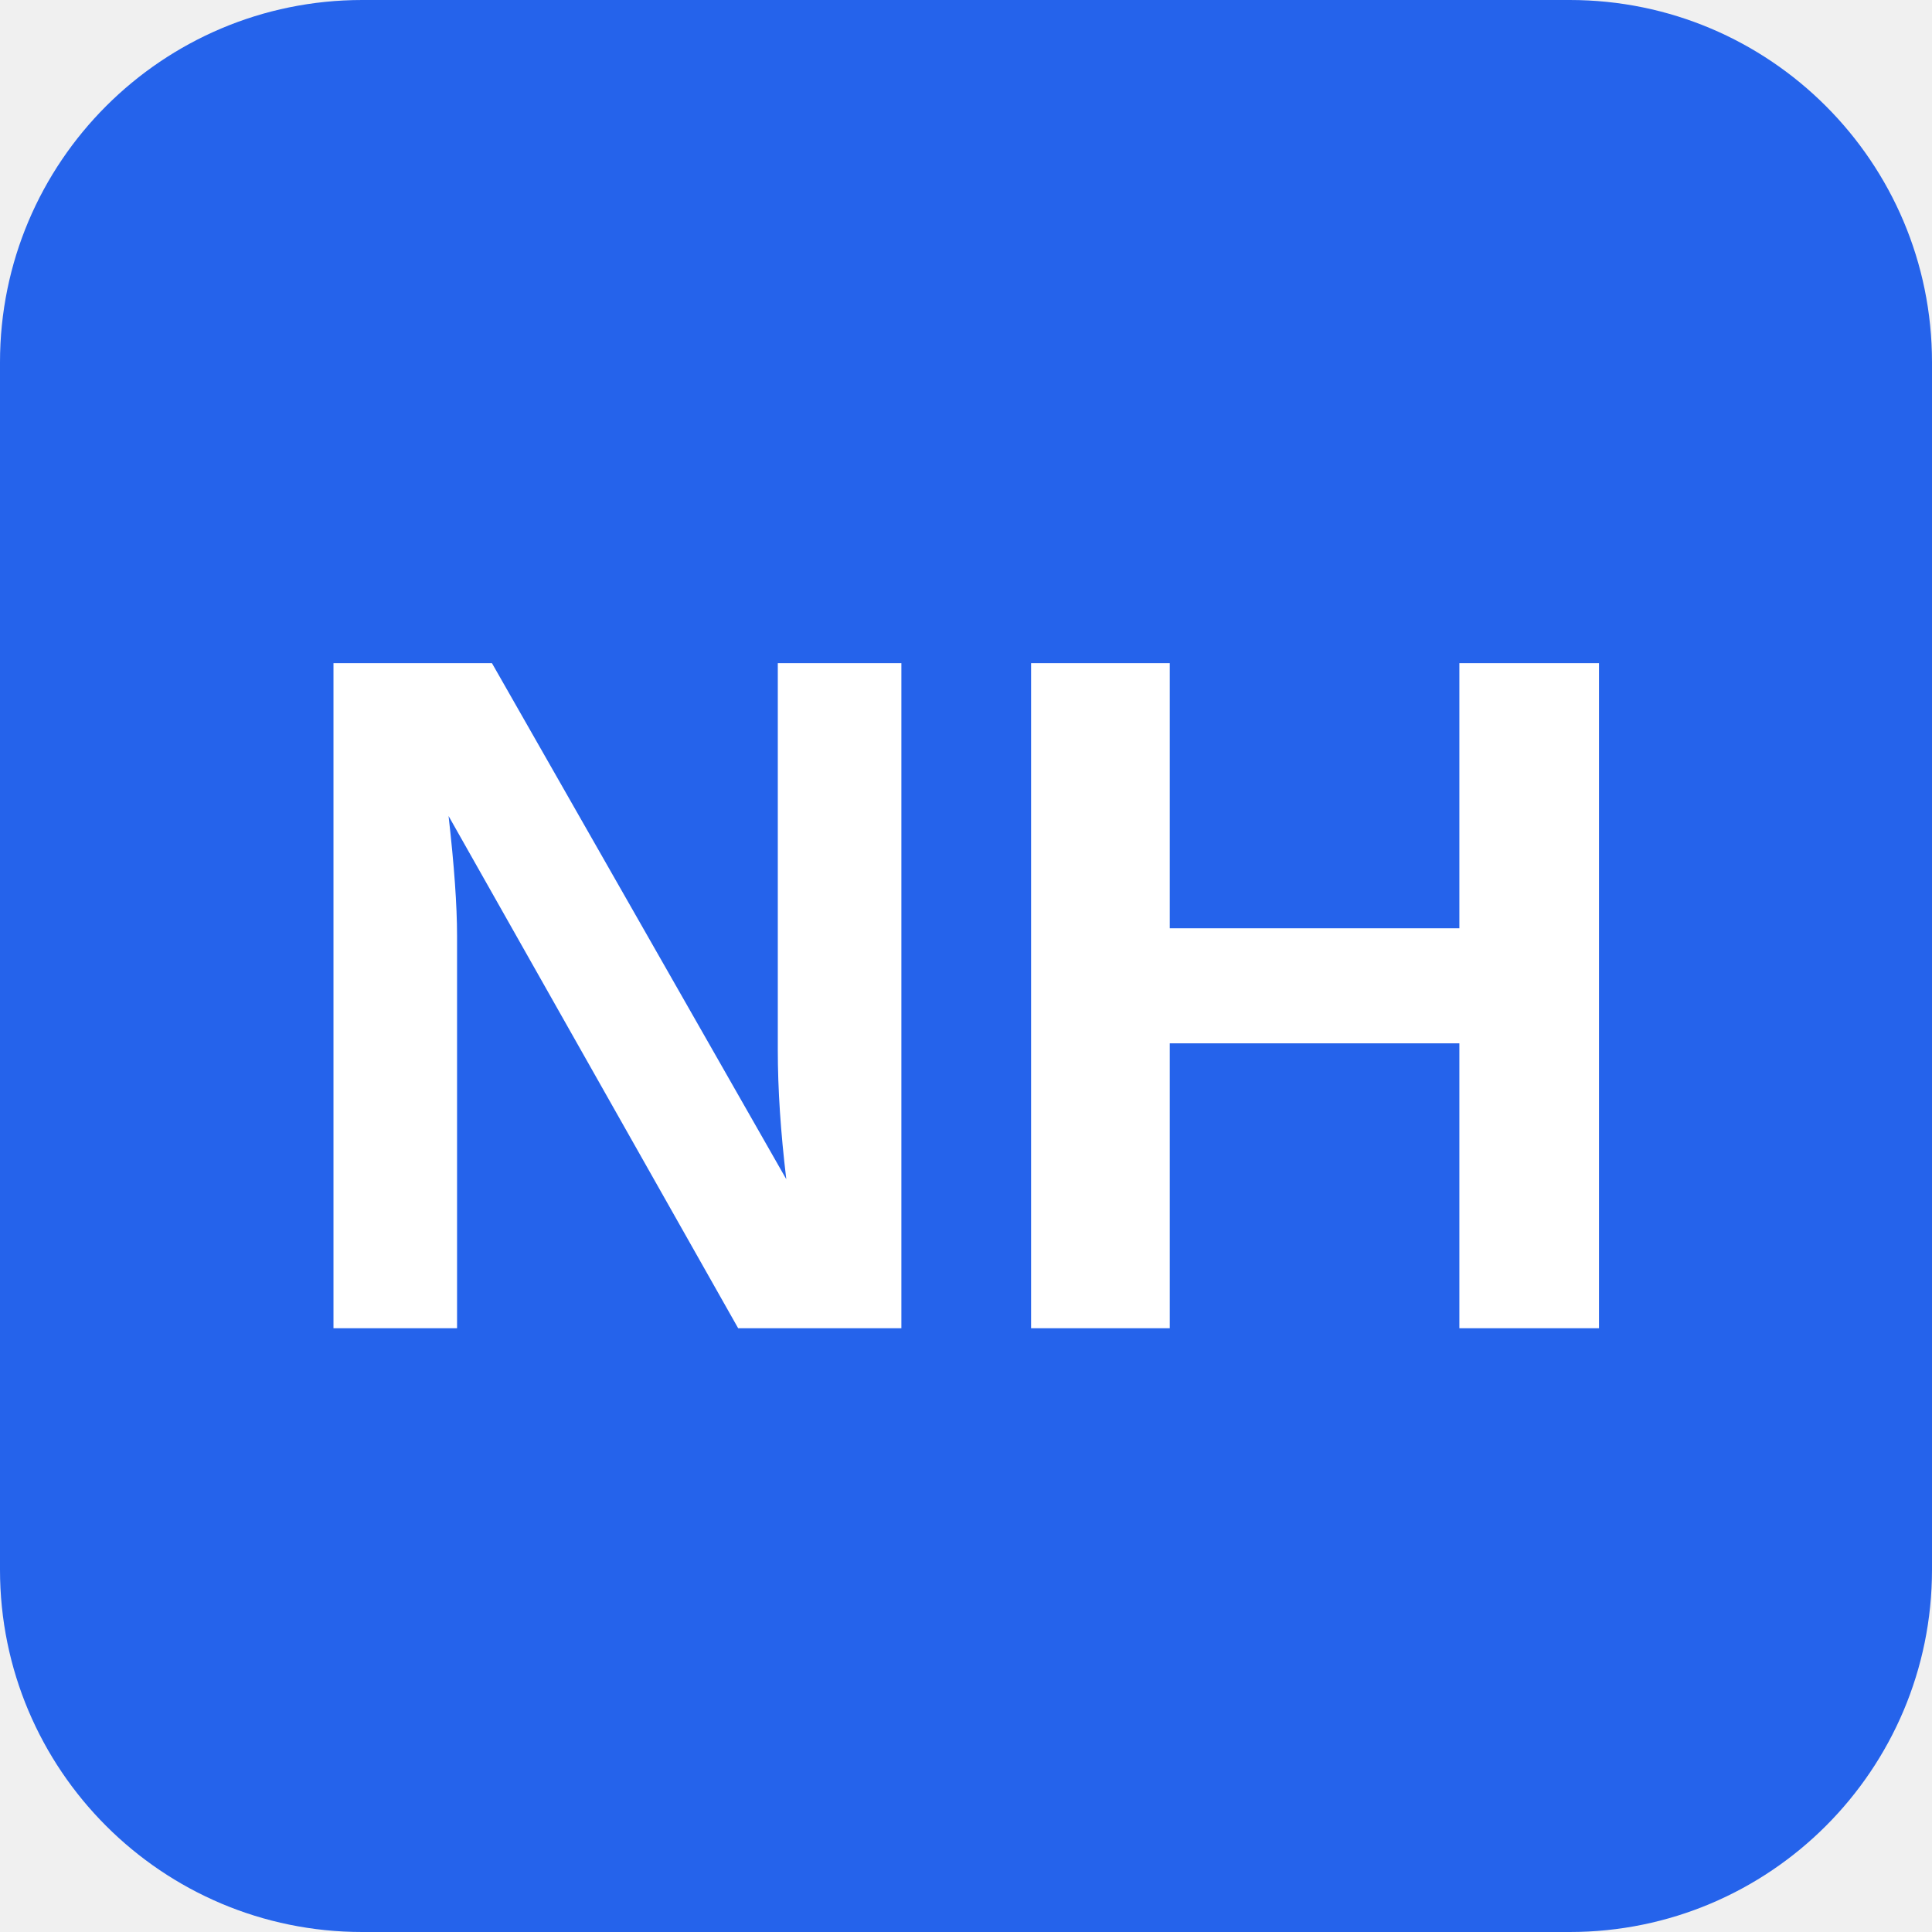
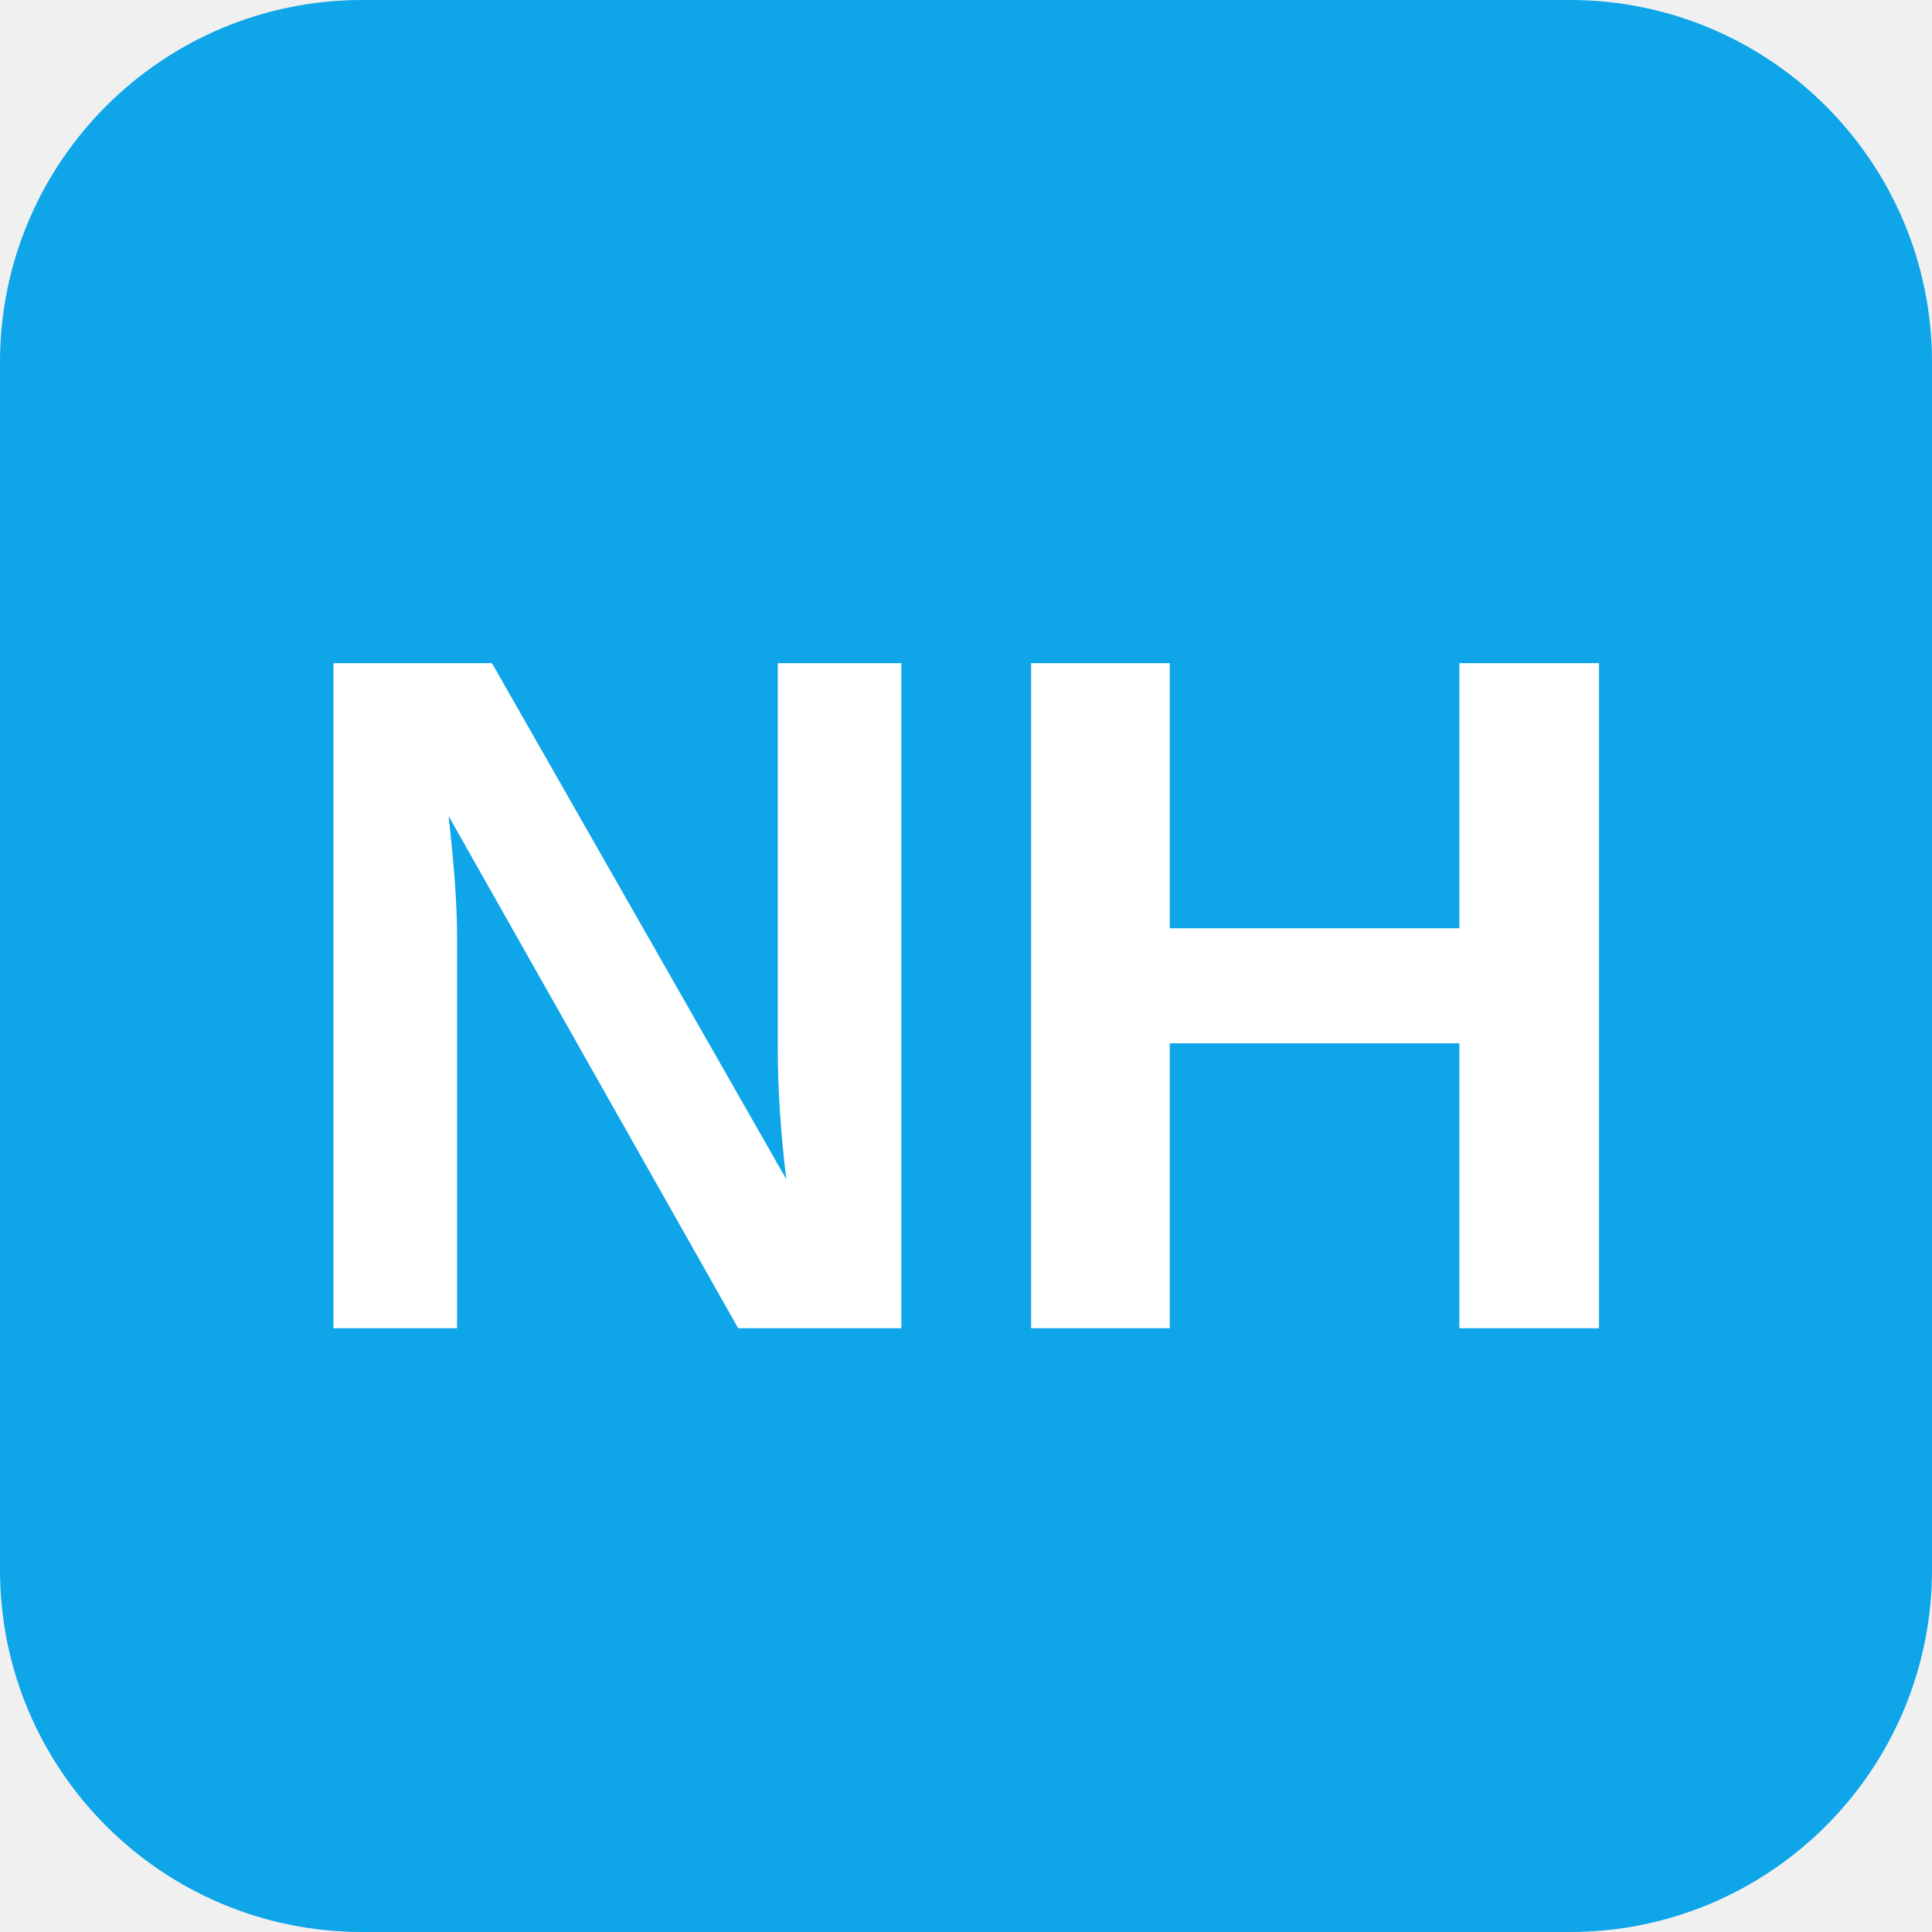
<svg xmlns="http://www.w3.org/2000/svg" width="32" height="32" viewBox="0 0 32 32">
-   <rect width="32" height="32" rx="6" fill="#2563eb" />
+   <rect width="32" height="32" rx="6" fill="#0ea5e9" />
  <text x="16" y="22" font-family="Arial,sans-serif" font-size="16" font-weight="700" fill="#ffffff" text-anchor="middle">NH</text>
</svg>
